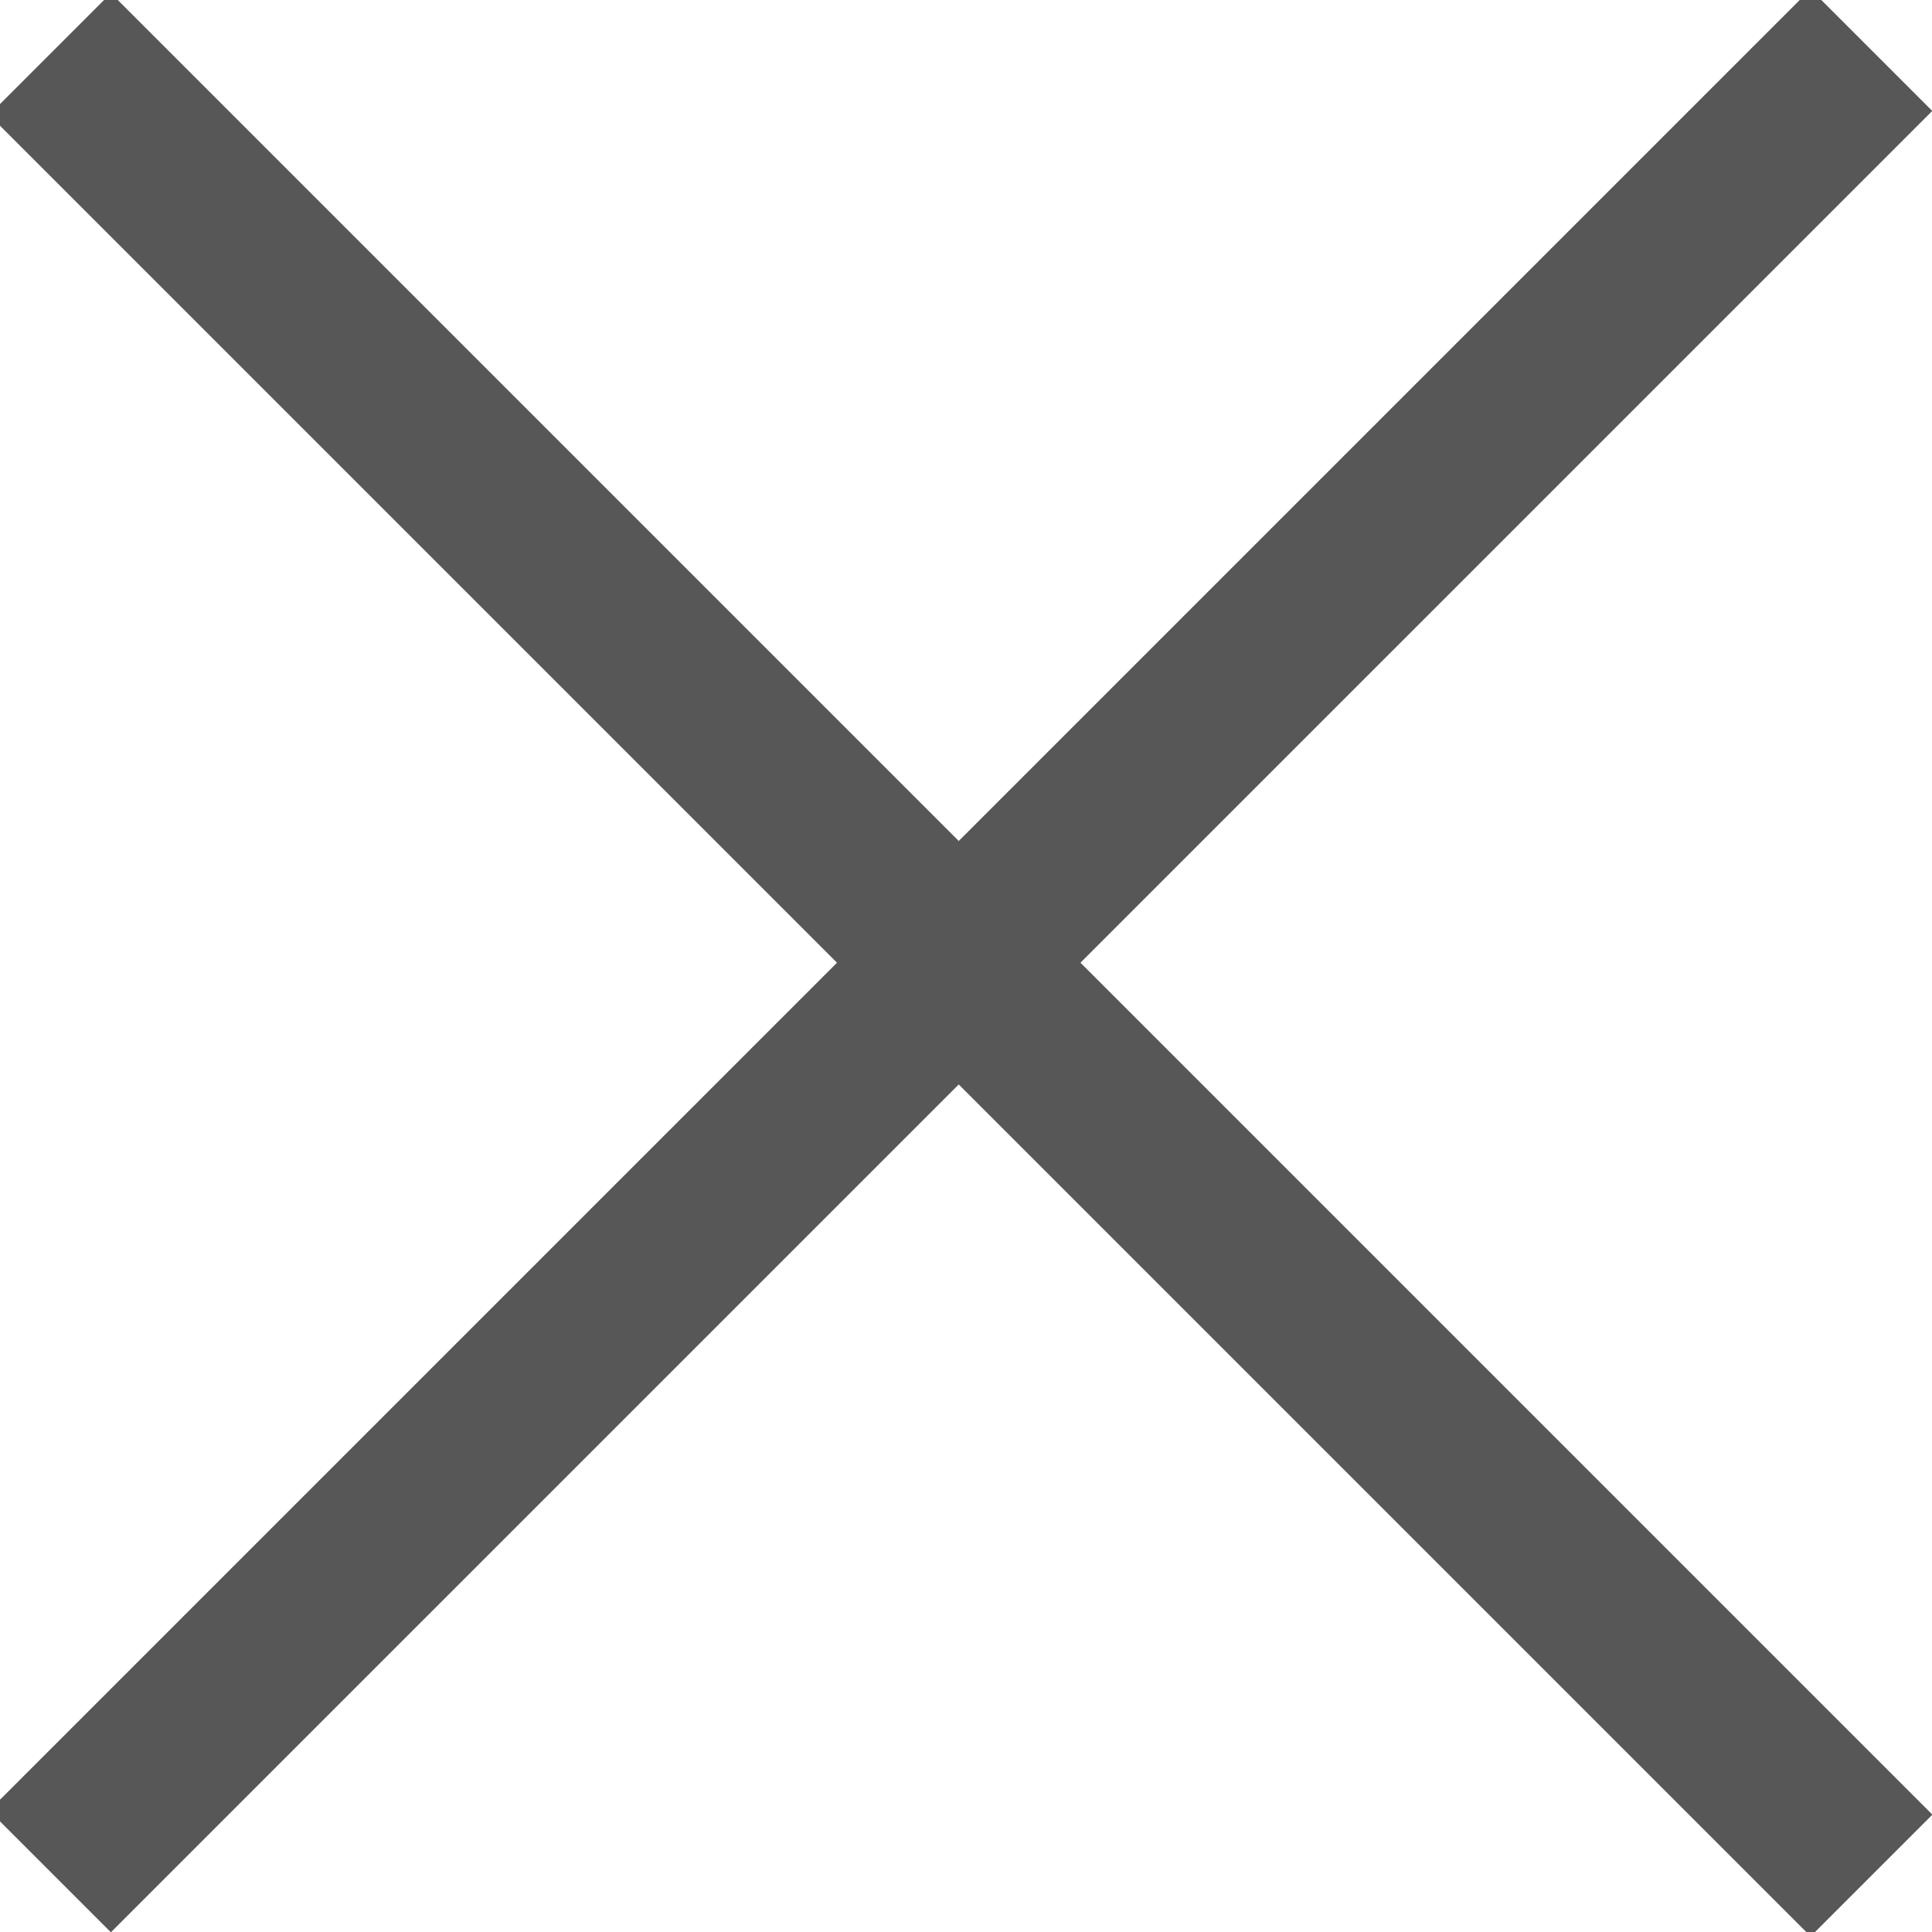
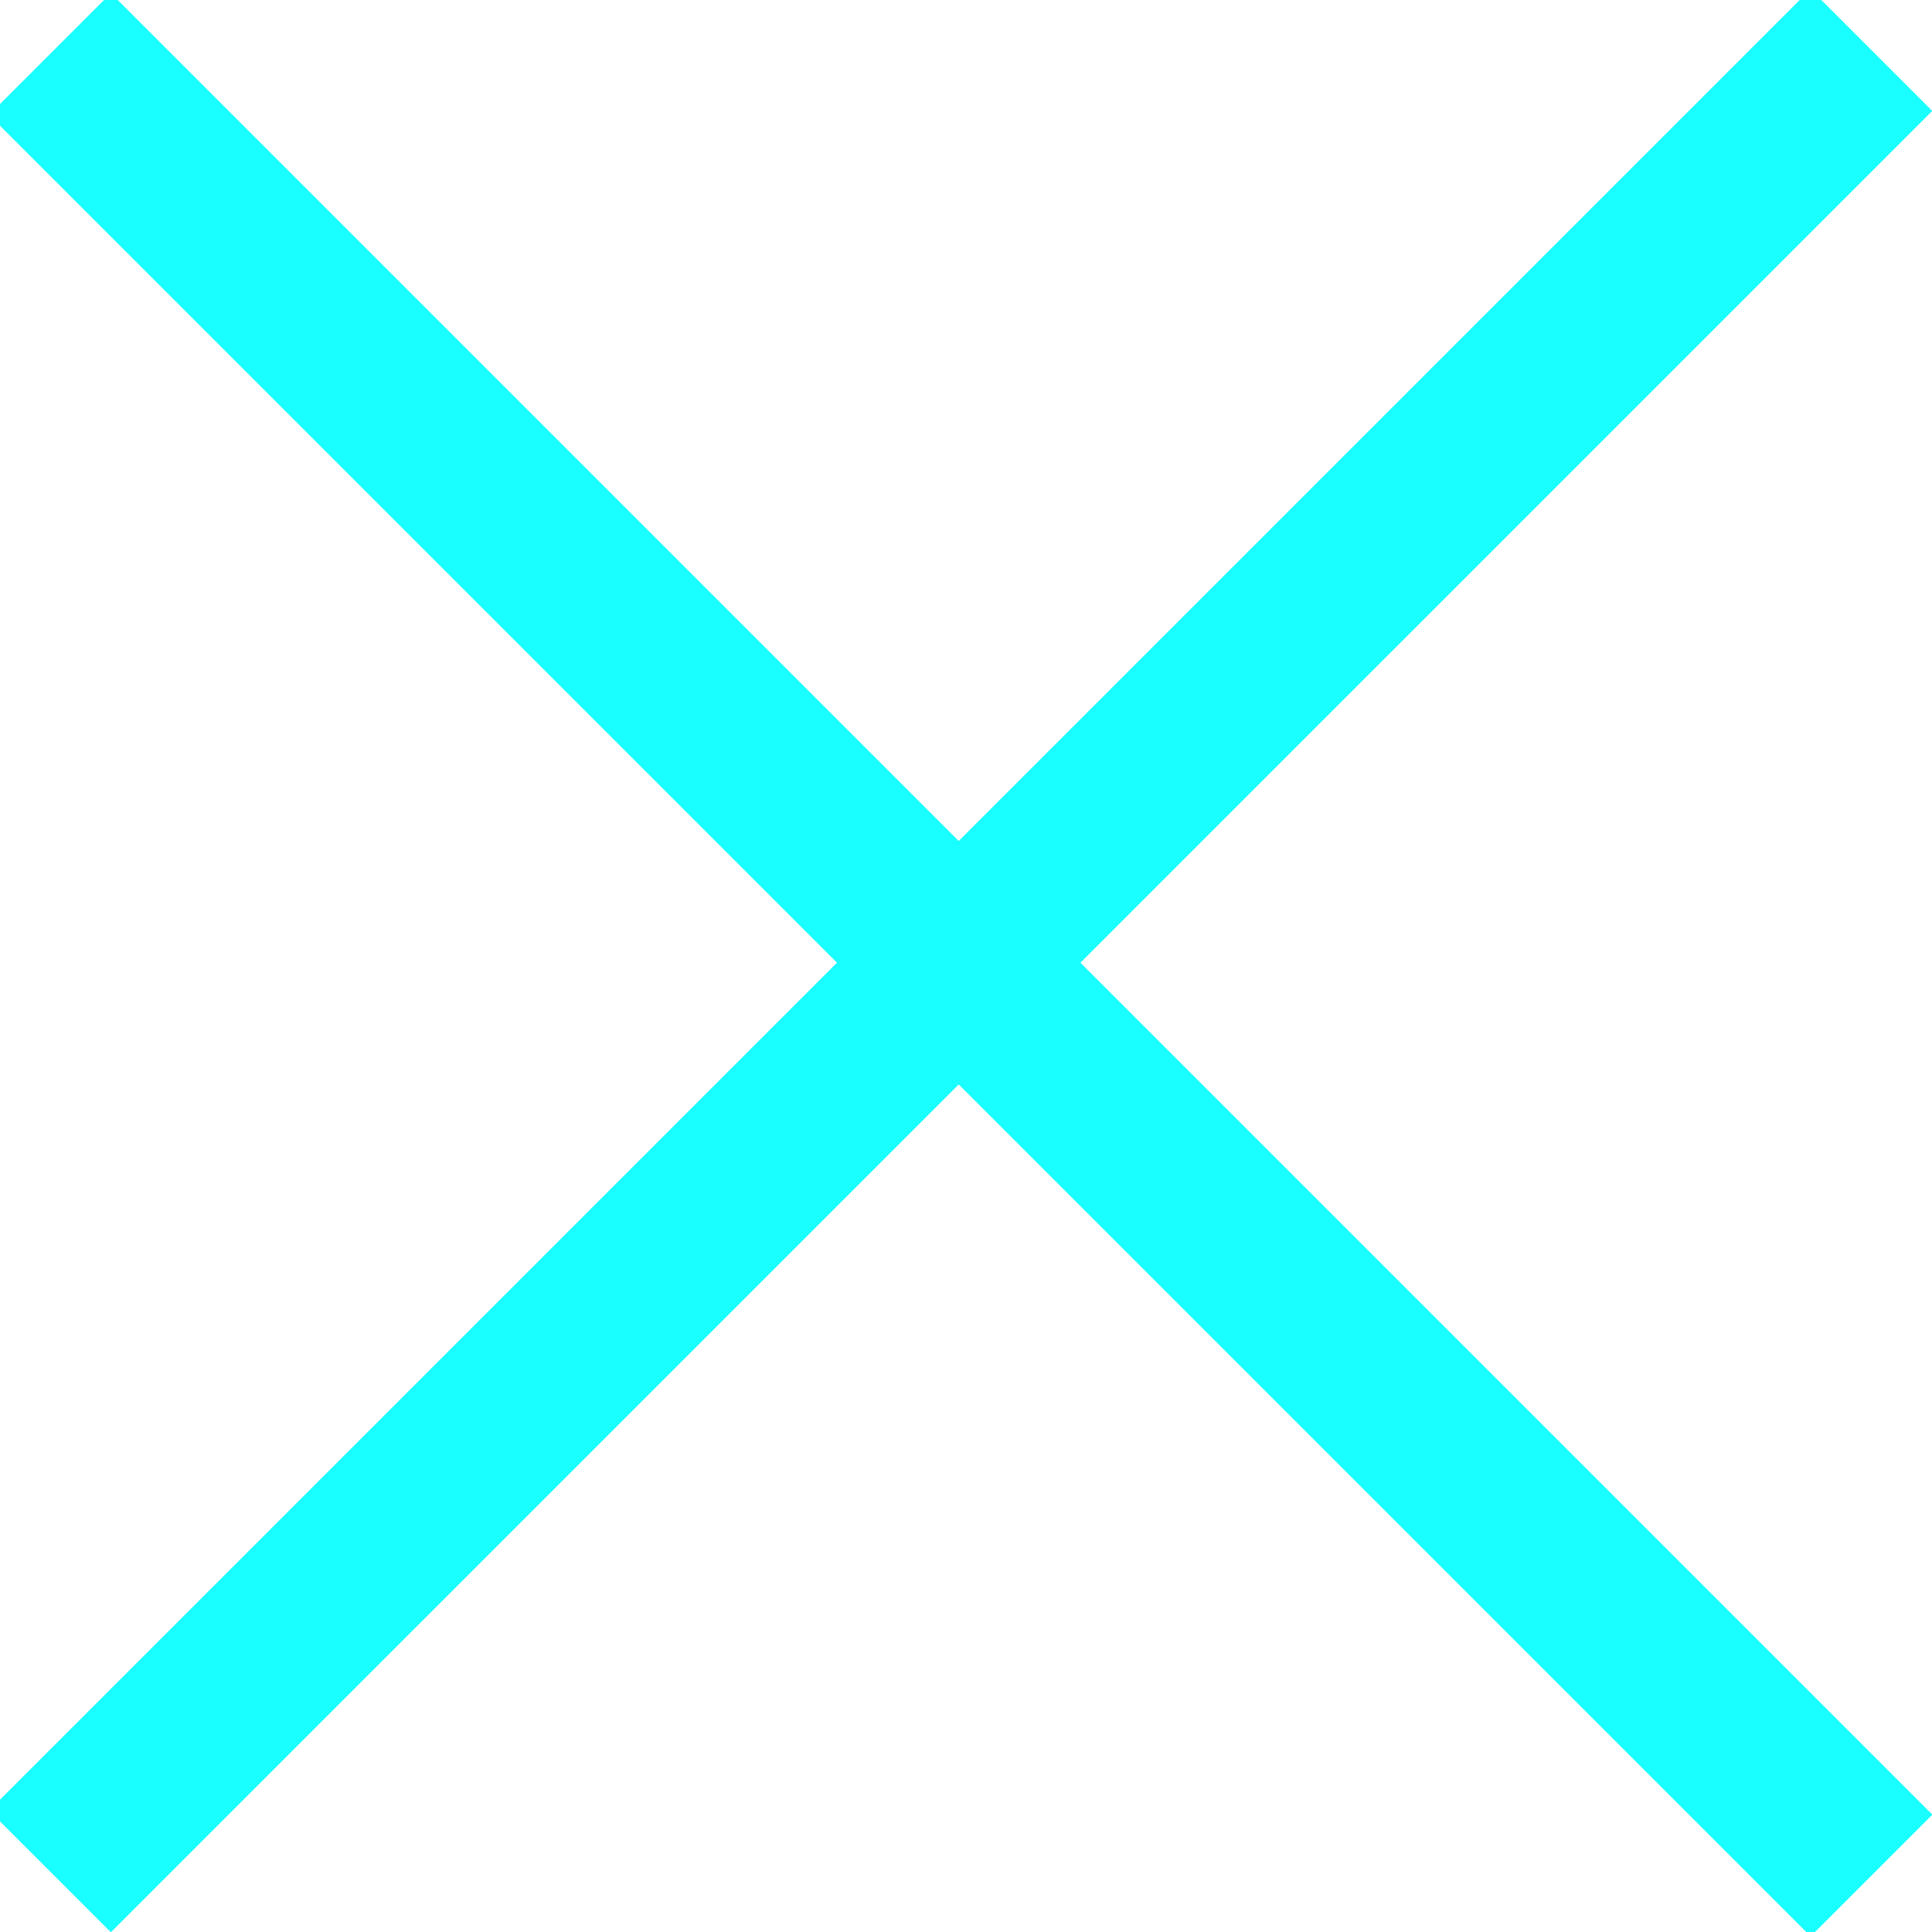
<svg xmlns="http://www.w3.org/2000/svg" width="18px" height="18px" viewBox="0 0 18 18" version="1.1">
  <defs />
  <g id="Page-1" stroke="none" stroke-width="1" fill="none" fill-rule="evenodd">
-     <path d="M9.745,-3.029 L8.141,-3.029 L8.141,8.194 L-3.03,8.194 L-3.03,9.798 L8.141,9.798 L8.141,20.969 L9.745,20.969 L9.745,9.798 L20.97,9.798 L20.97,8.194 L9.745,8.194 L9.745,-3.029" id="Fill-108" opacity="0.9" fill="#454545" transform="translate(8.969712, 8.969712) rotate(-315) translate(-8.969712, -8.969712) " />
+     <path d="M9.745,-3.029 L8.141,-3.029 L8.141,8.194 L-3.03,8.194 L-3.03,9.798 L8.141,9.798 L8.141,20.969 L9.745,20.969 L9.745,9.798 L20.97,9.798 L20.97,8.194 L9.745,8.194 L9.745,-3.029" id="Fill-108" opacity="0.9" fill="aqua" transform="translate(8.969712, 8.969712) rotate(-315) translate(-8.969712, -8.969712) " />
  </g>
</svg>
